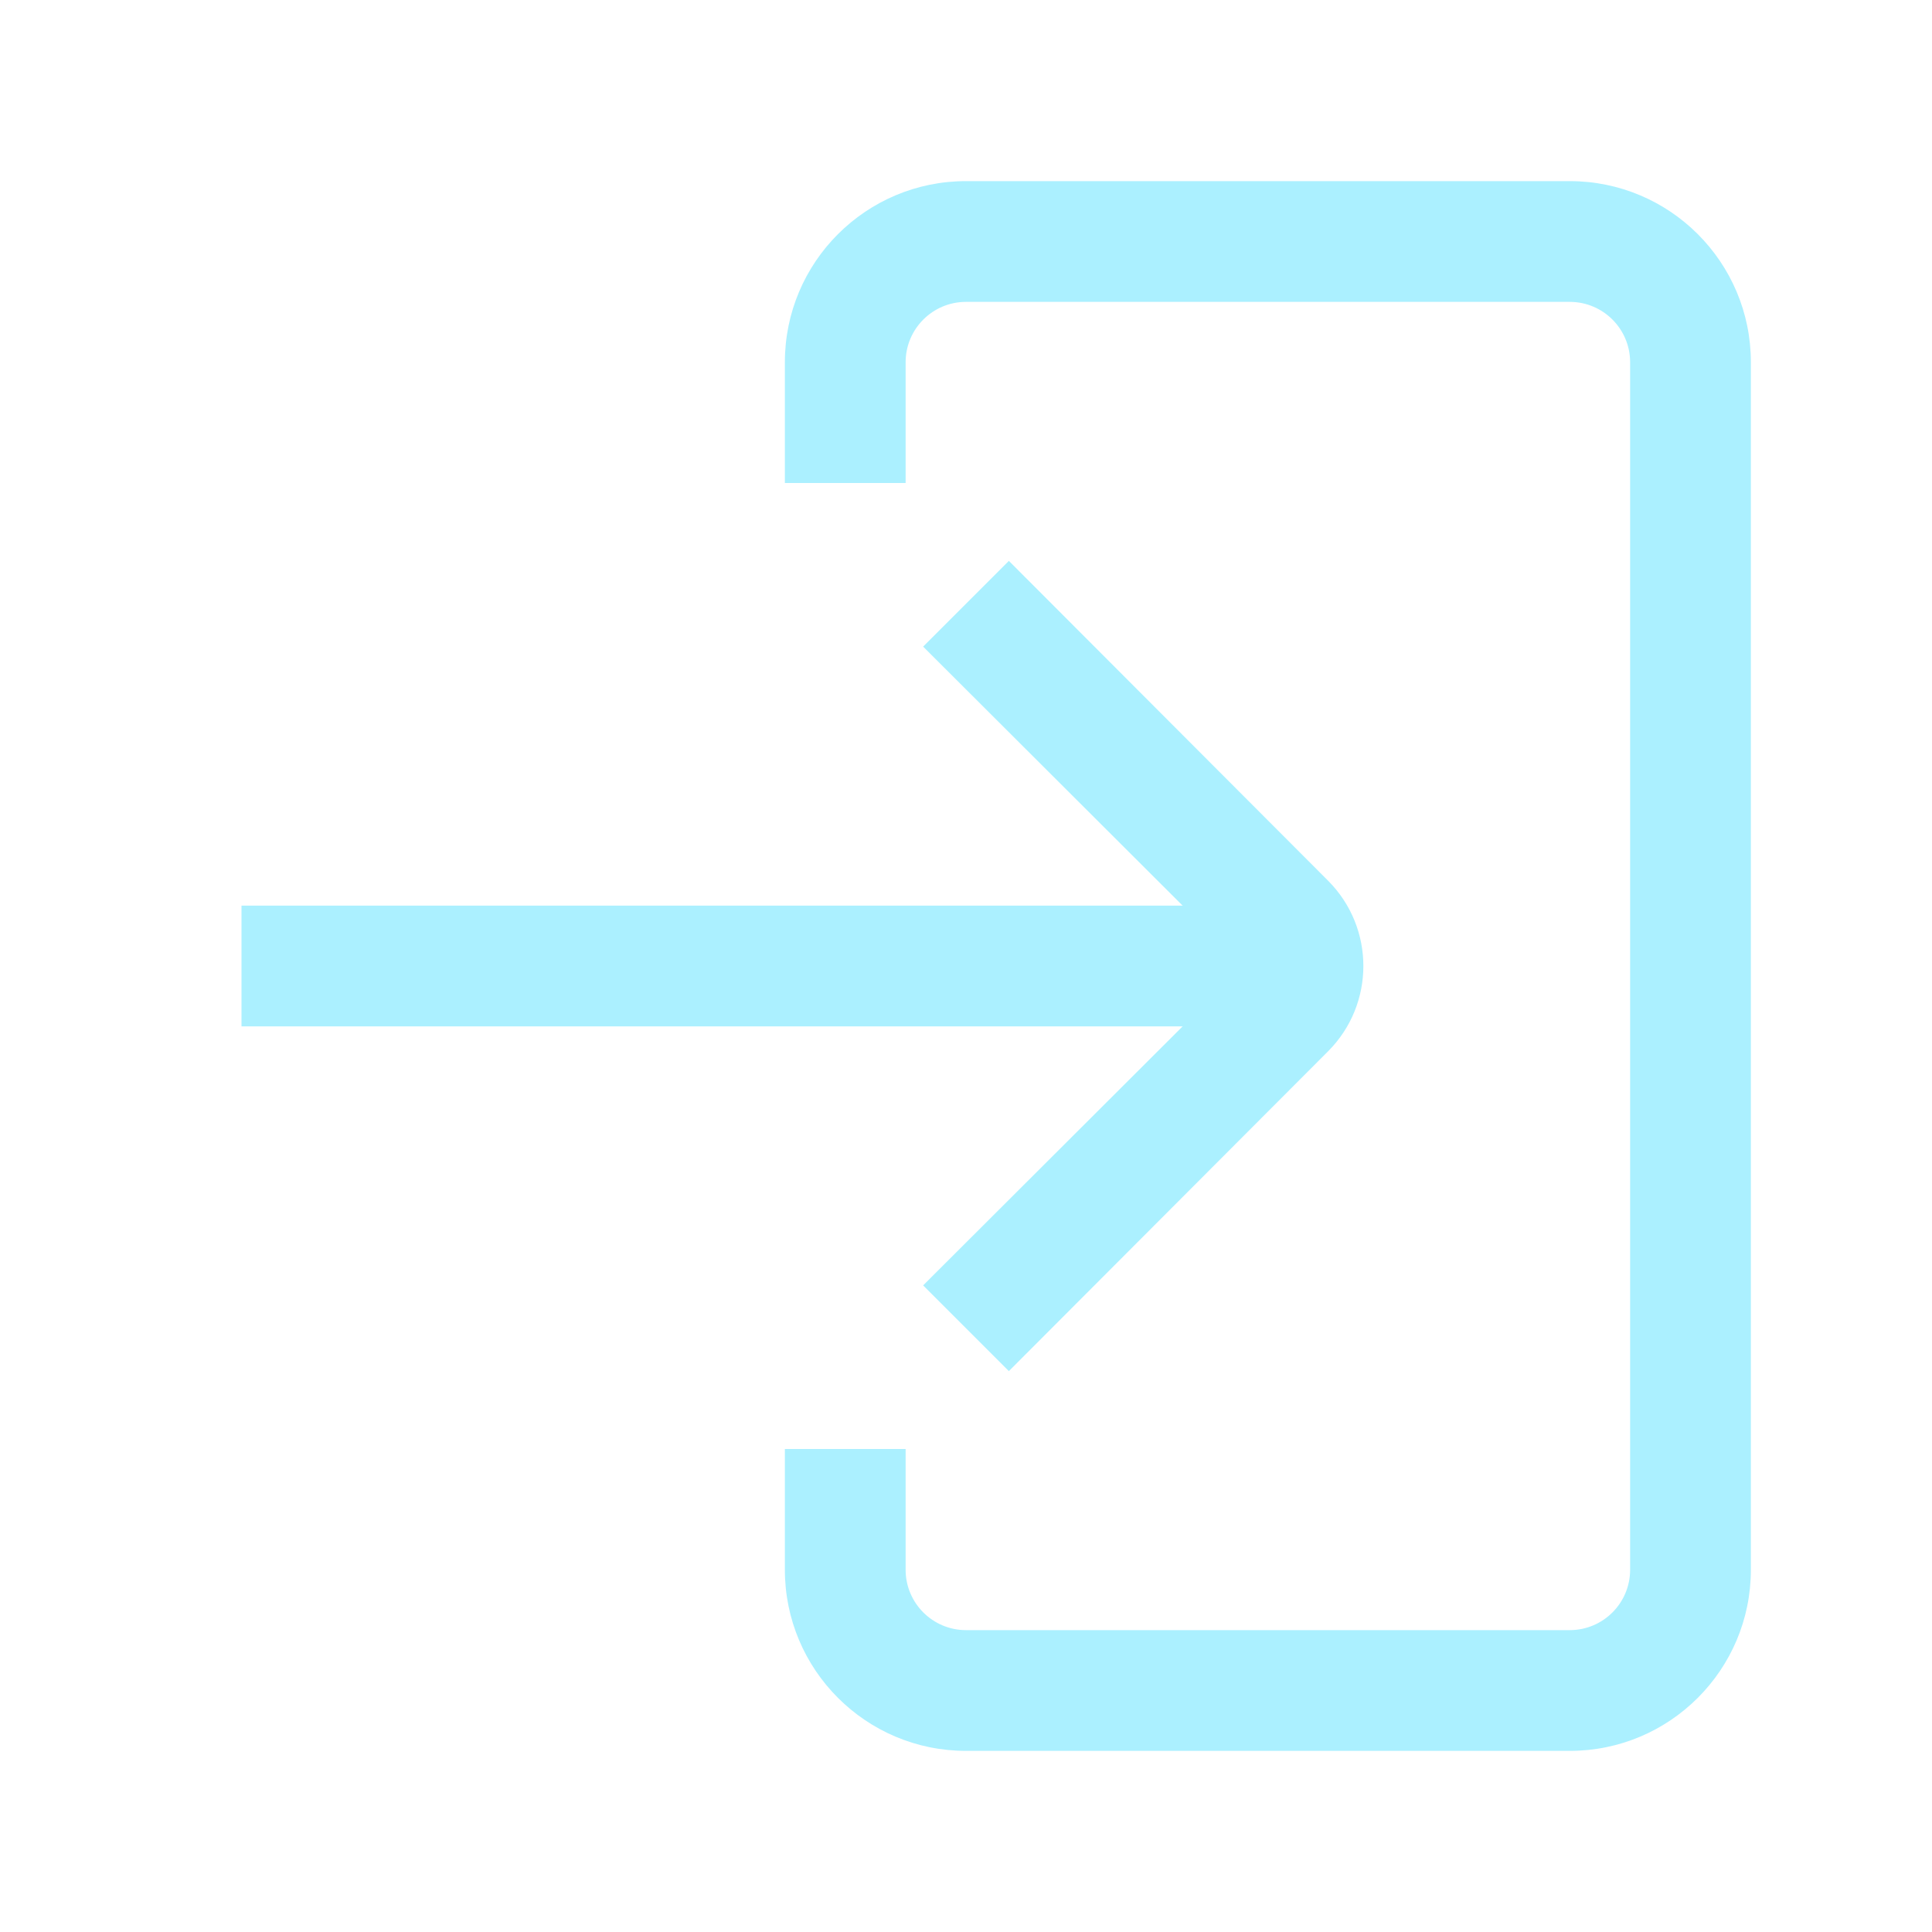
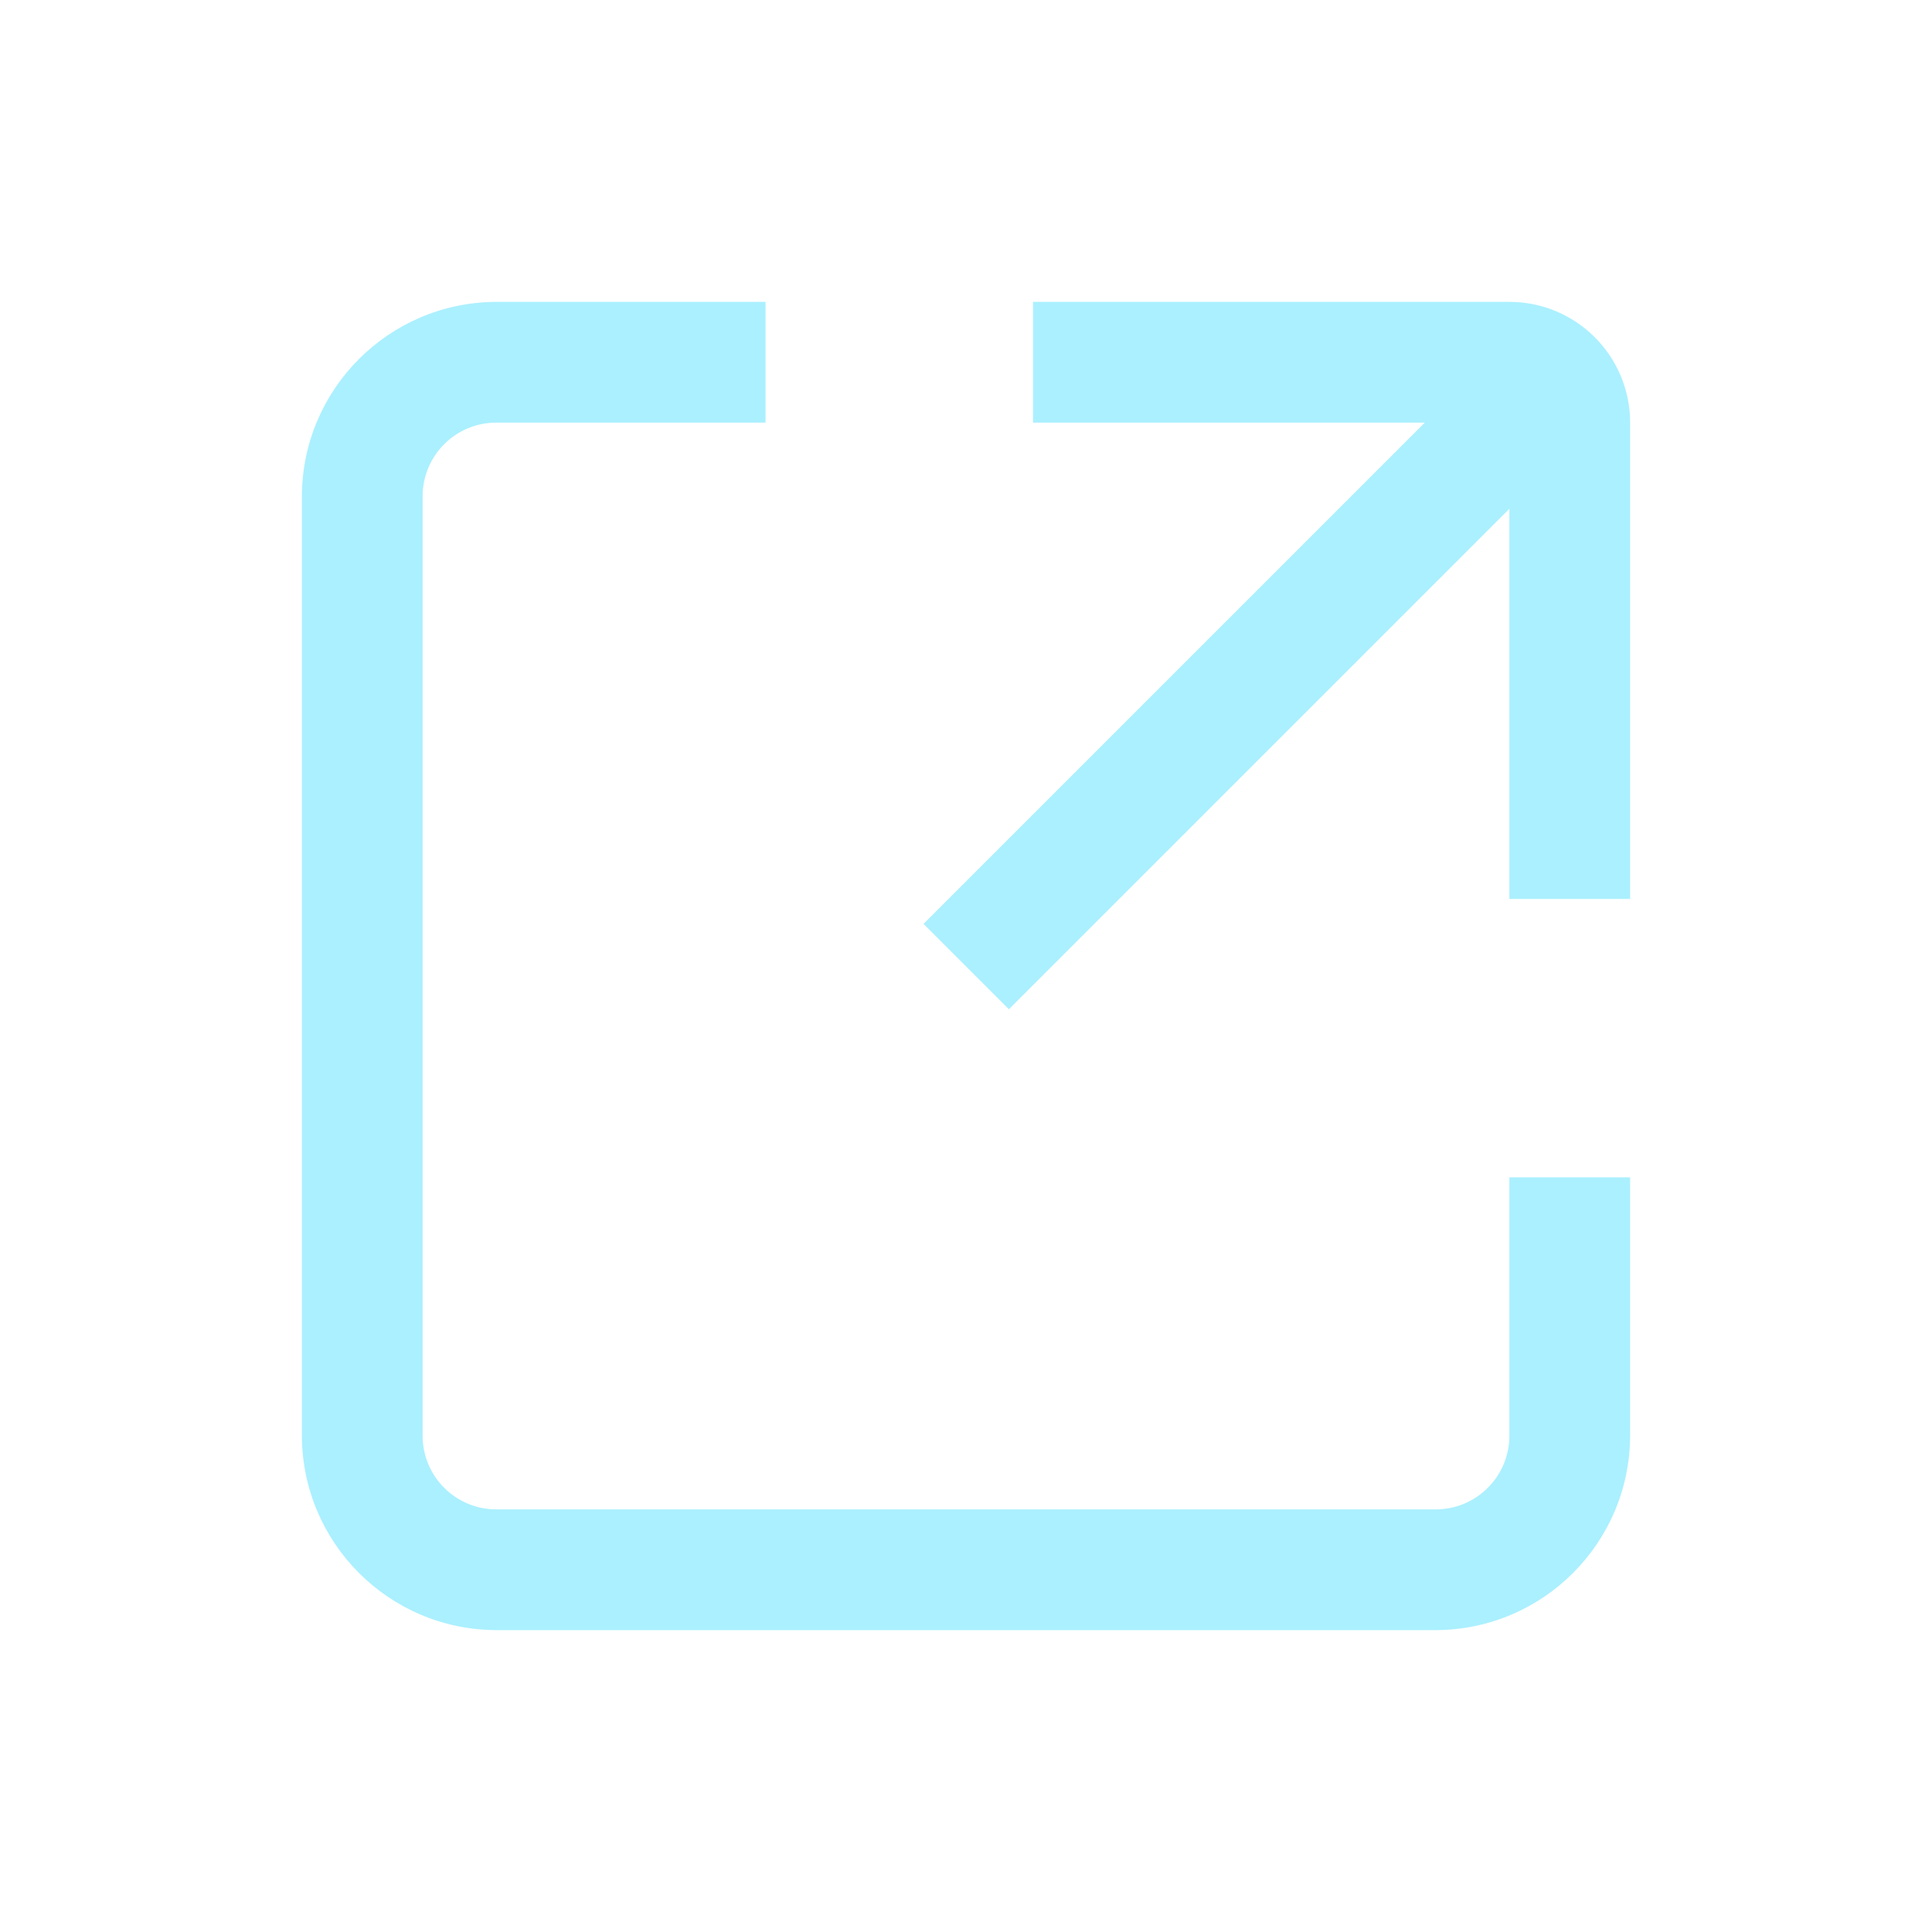
<svg xmlns="http://www.w3.org/2000/svg" fill="hsl(190.9deg 100% 83.61%)" viewBox="0 0 32 32">
-   <g id="_104_log-in-01" data-name="104 log-in-01">
-     <path d="M16.71,22.71l-1.42-1.42L20.59,16l-5.3-5.29,1.42-1.42L22,14.59a2,2,0,0,1,0,2.82Z" />
-     <rect x="4" y="15" width="18" height="2" />
-     <path d="M26,29H16a3,3,0,0,1-3-3V24h2v2a1,1,0,0,0,1,1H26a1,1,0,0,0,1-1V6a1,1,0,0,0-1-1H16a1,1,0,0,0-1,1V8H13V6a3,3,0,0,1,3-3H26a3,3,0,0,1,3,3V26A3,3,0,0,1,26,29Z" />
+   <g id="_99_link-external-01" data-name="99 link-external-01">
+     <path d="M23.78,27H8.22A3.23,3.23,0,0,1,5,23.78V8.22A3.23,3.23,0,0,1,8.22,5h4.46V7H8.22A1.22,1.22,0,0,0,7,8.22V23.78A1.22,1.22,0,0,0,8.22,25H23.78A1.22,1.22,0,0,0,25,23.78V19.5h2v4.28A3.23,3.23,0,0,1,23.78,27Z" />
+     <path d="M27,14.89H25V7H17.11V5H25a2,2,0,0,1,2,2Z" />
+     <rect x="14.06" y="10.33" width="13.22" height="2" transform="translate(-1.95 17.94) rotate(-45)" />
  </g>
</svg>
